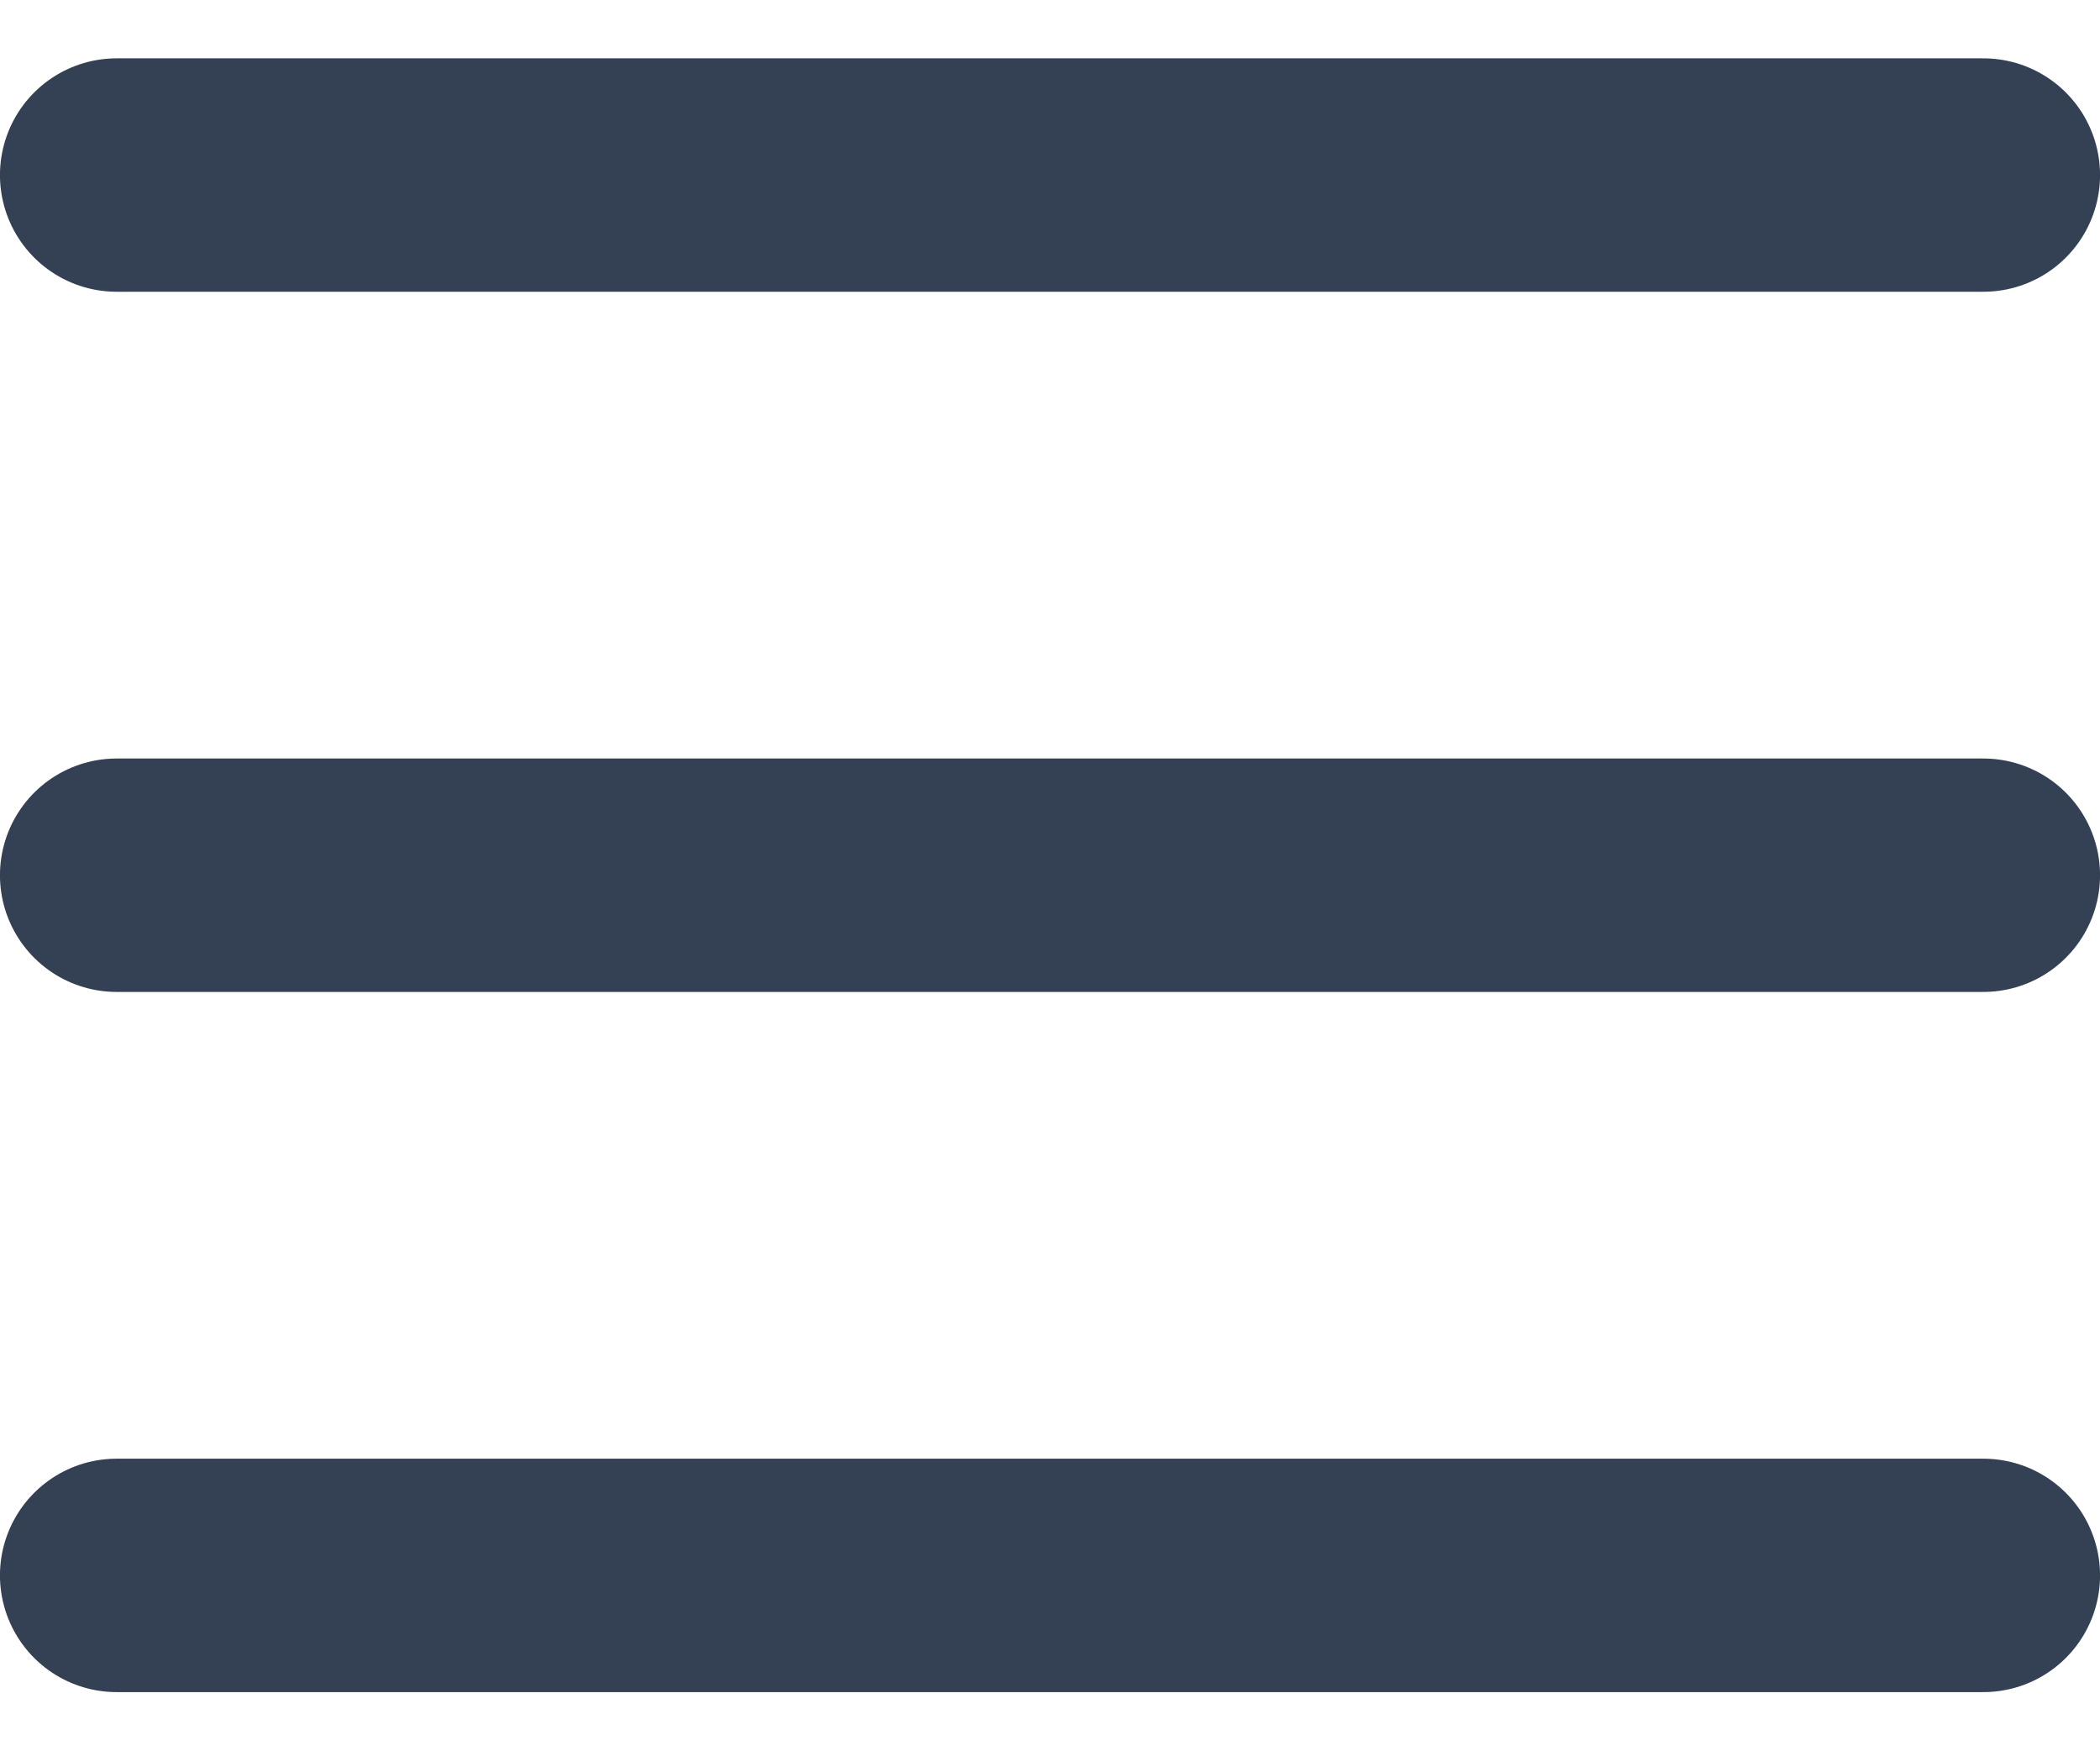
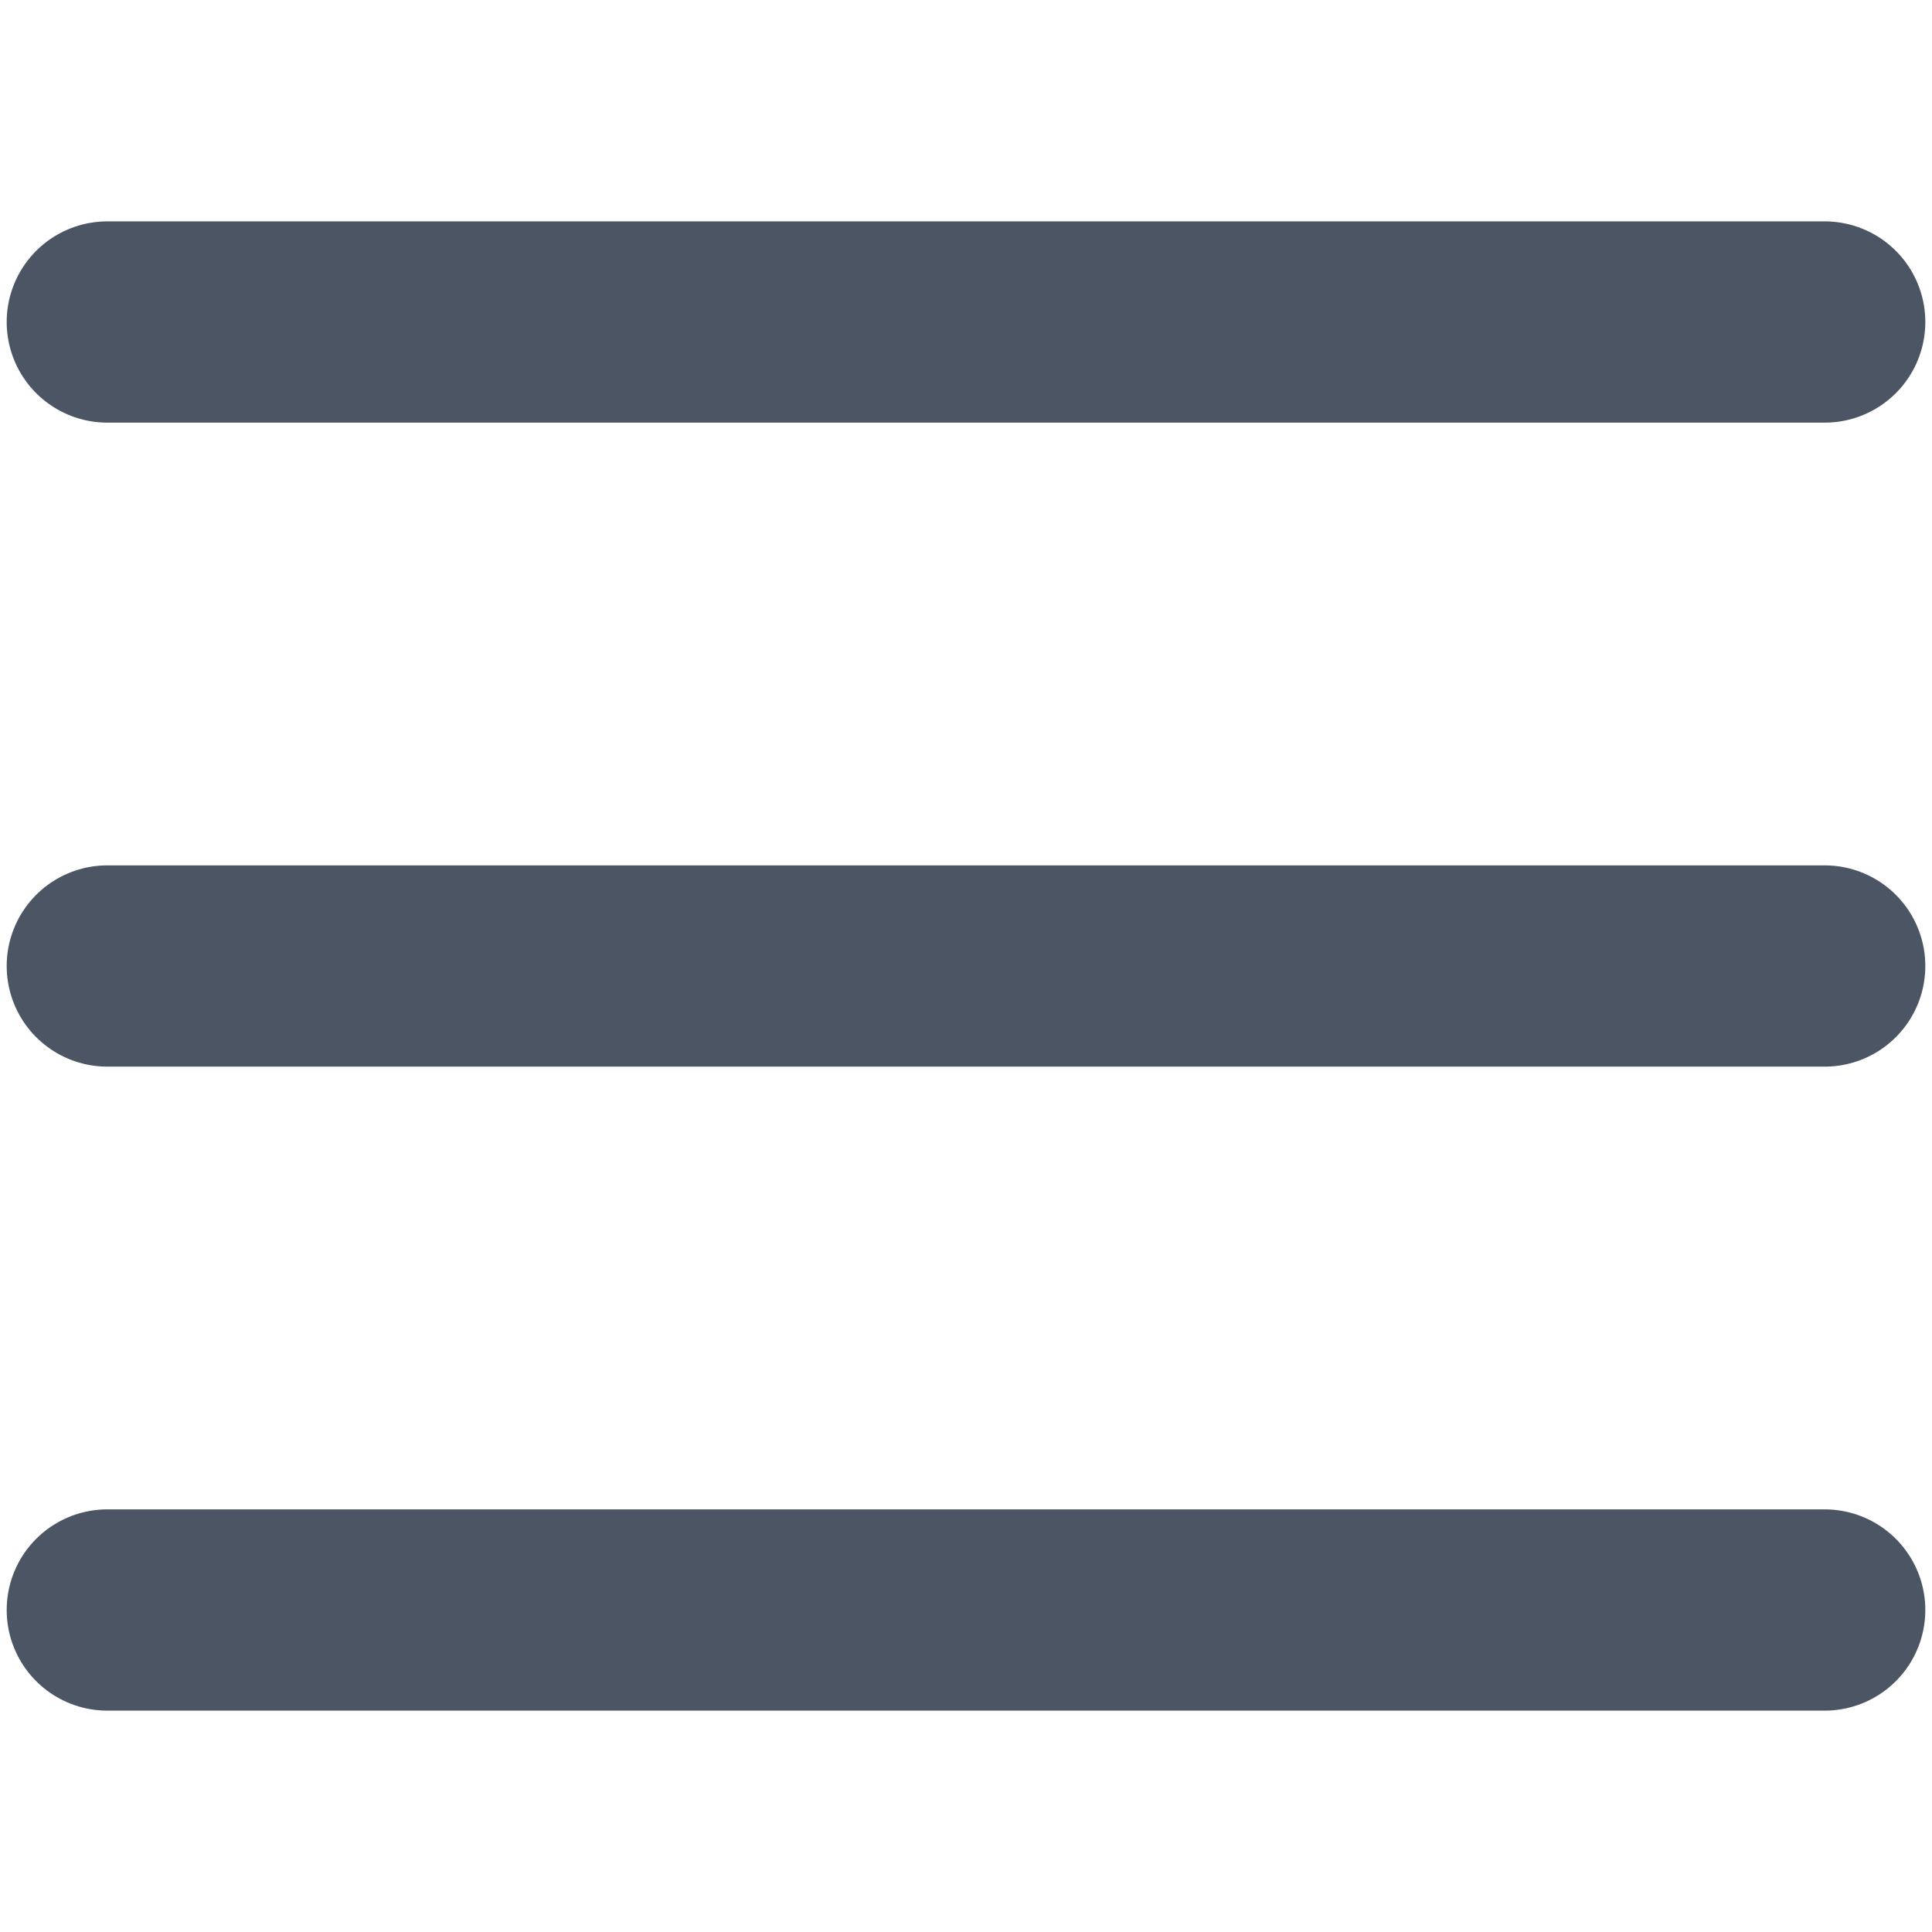
- <svg xmlns="http://www.w3.org/2000/svg" width="24" height="20" viewBox="0 0 24 20" fill="none">
-   <path d="M1.333 10H22.667M1.333 2H22.667M1.333 18H22.667" stroke="#344054" stroke-width="2.667" stroke-linecap="round" stroke-linejoin="round" />
+ <svg xmlns="http://www.w3.org/2000/svg" width="24" height="24" viewBox="0 0 24 20" fill="none">
+   <path d="M1.333 10H22.667M1.333 2H22.667M1.333 18H22.667" stroke="#4b5563" stroke-width="2.5" stroke-linecap="round" stroke-linejoin="round" />
</svg>
